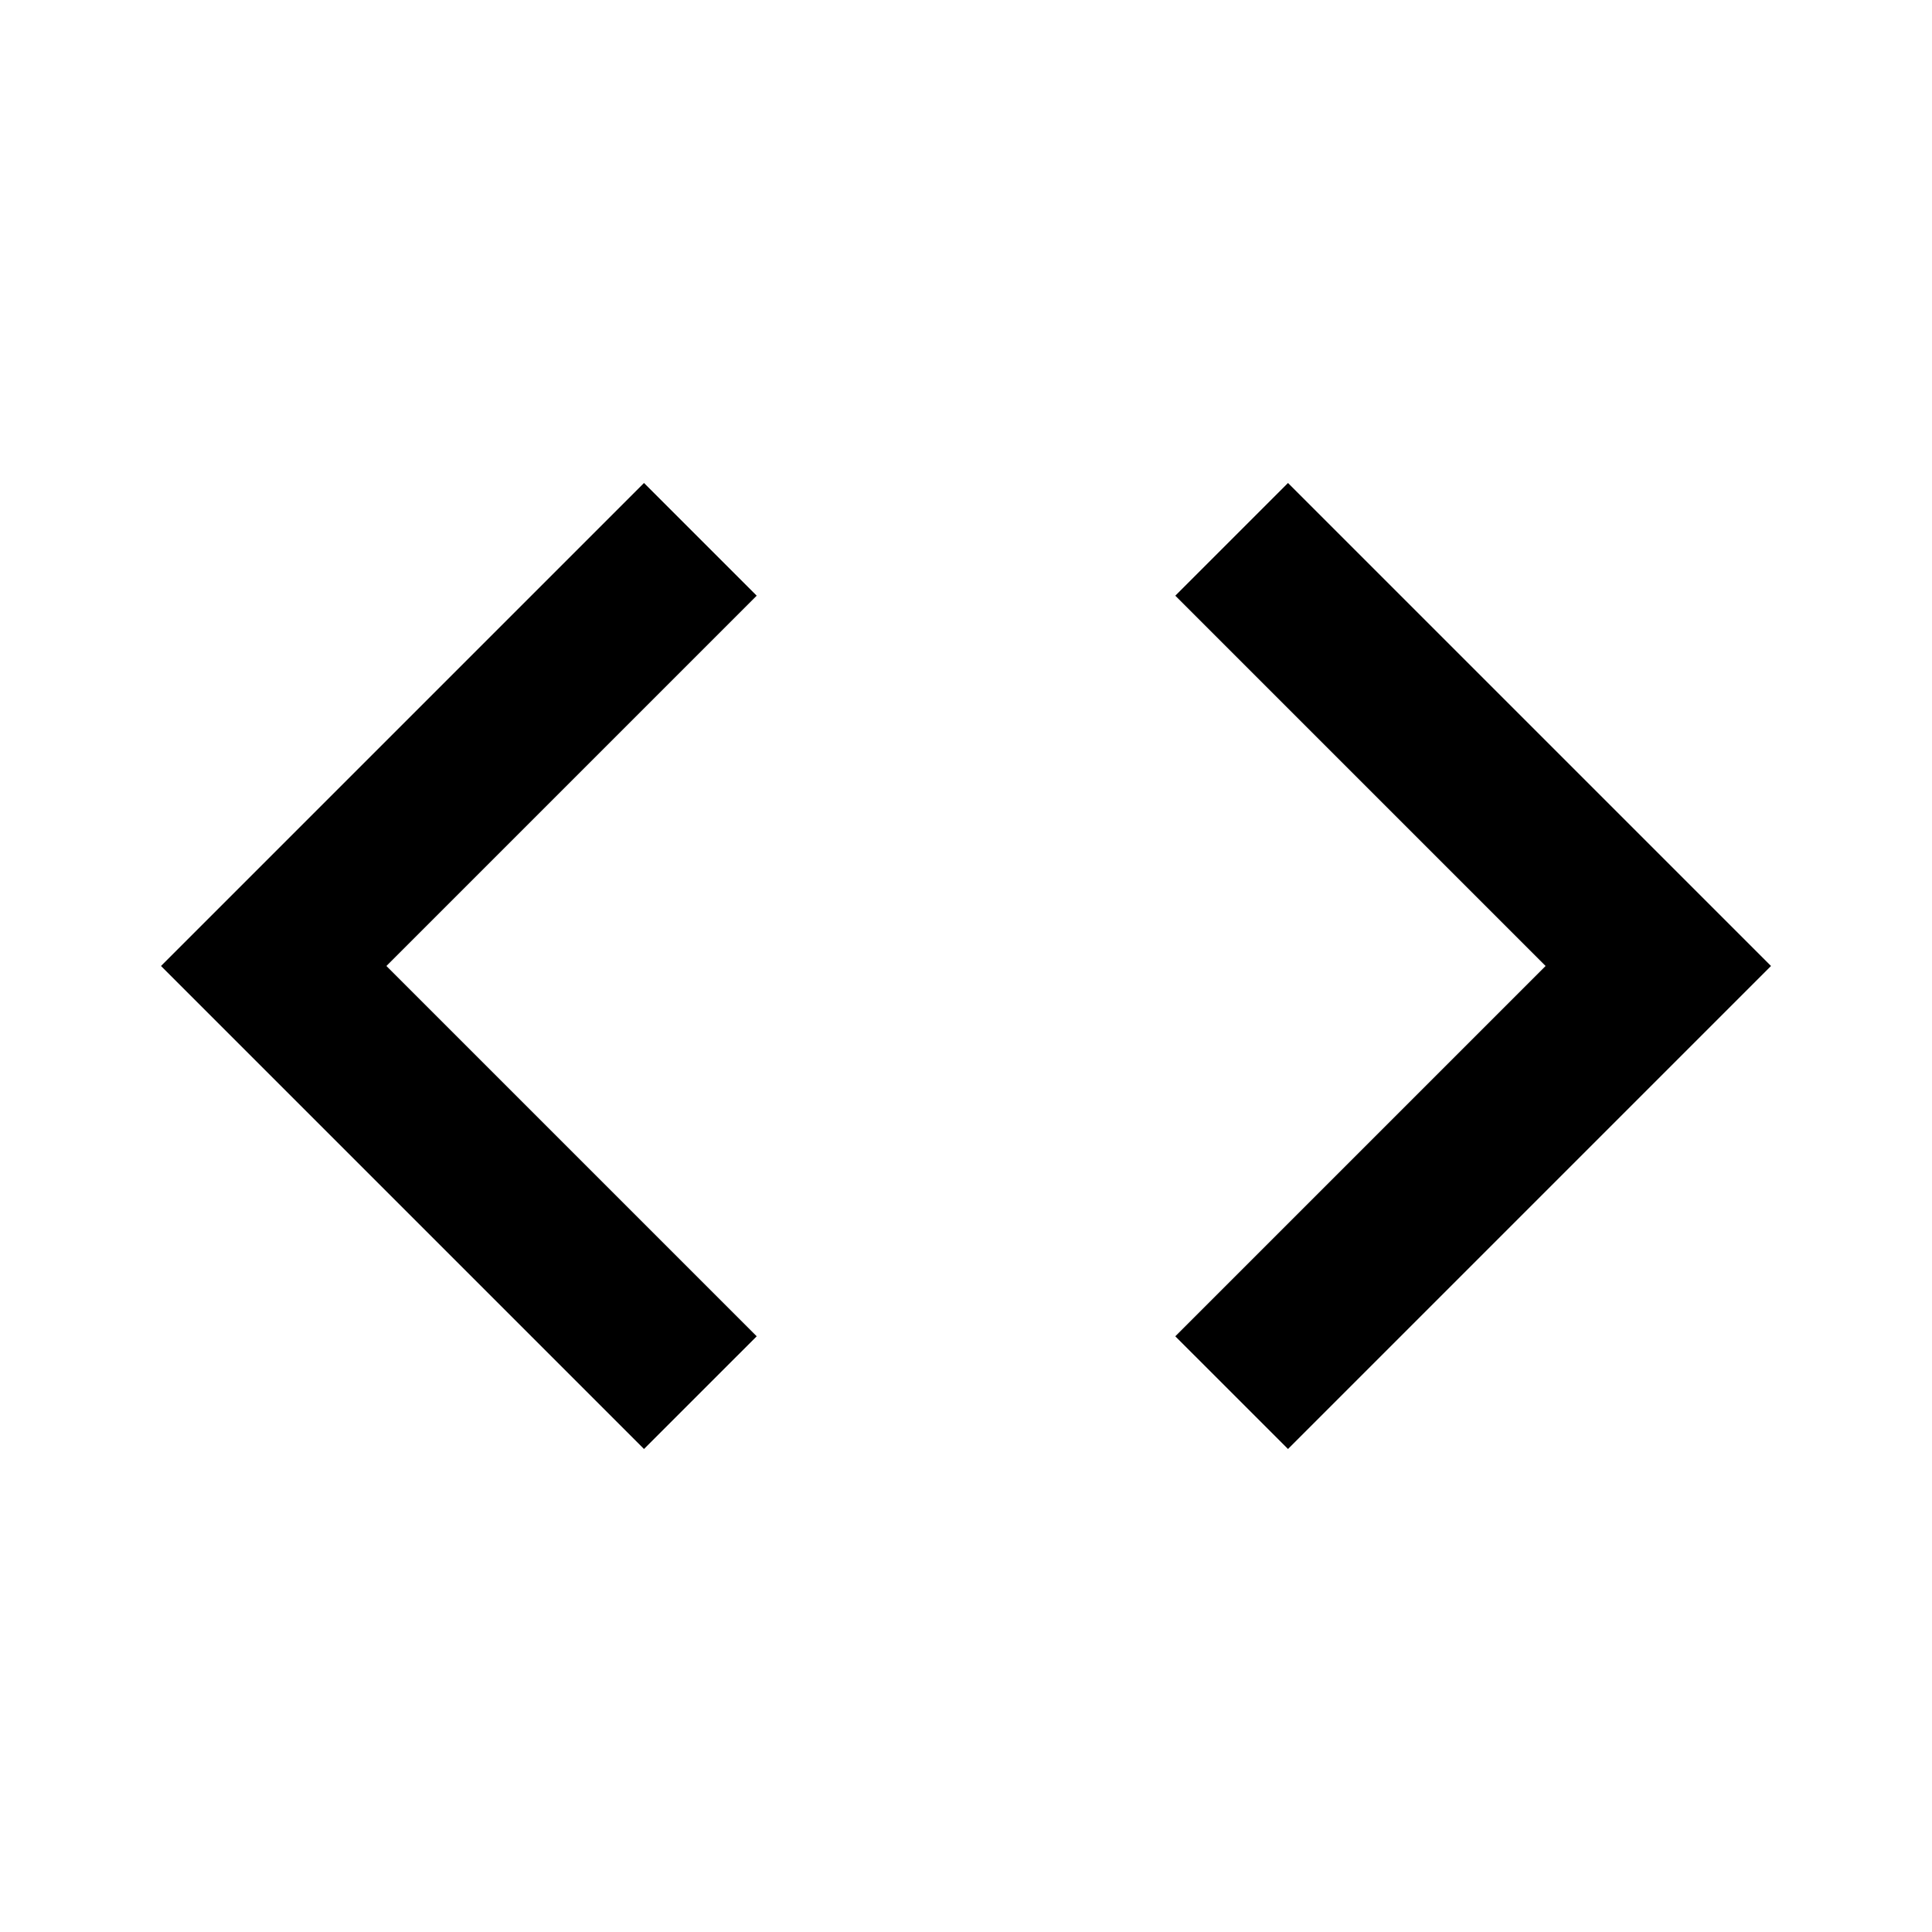
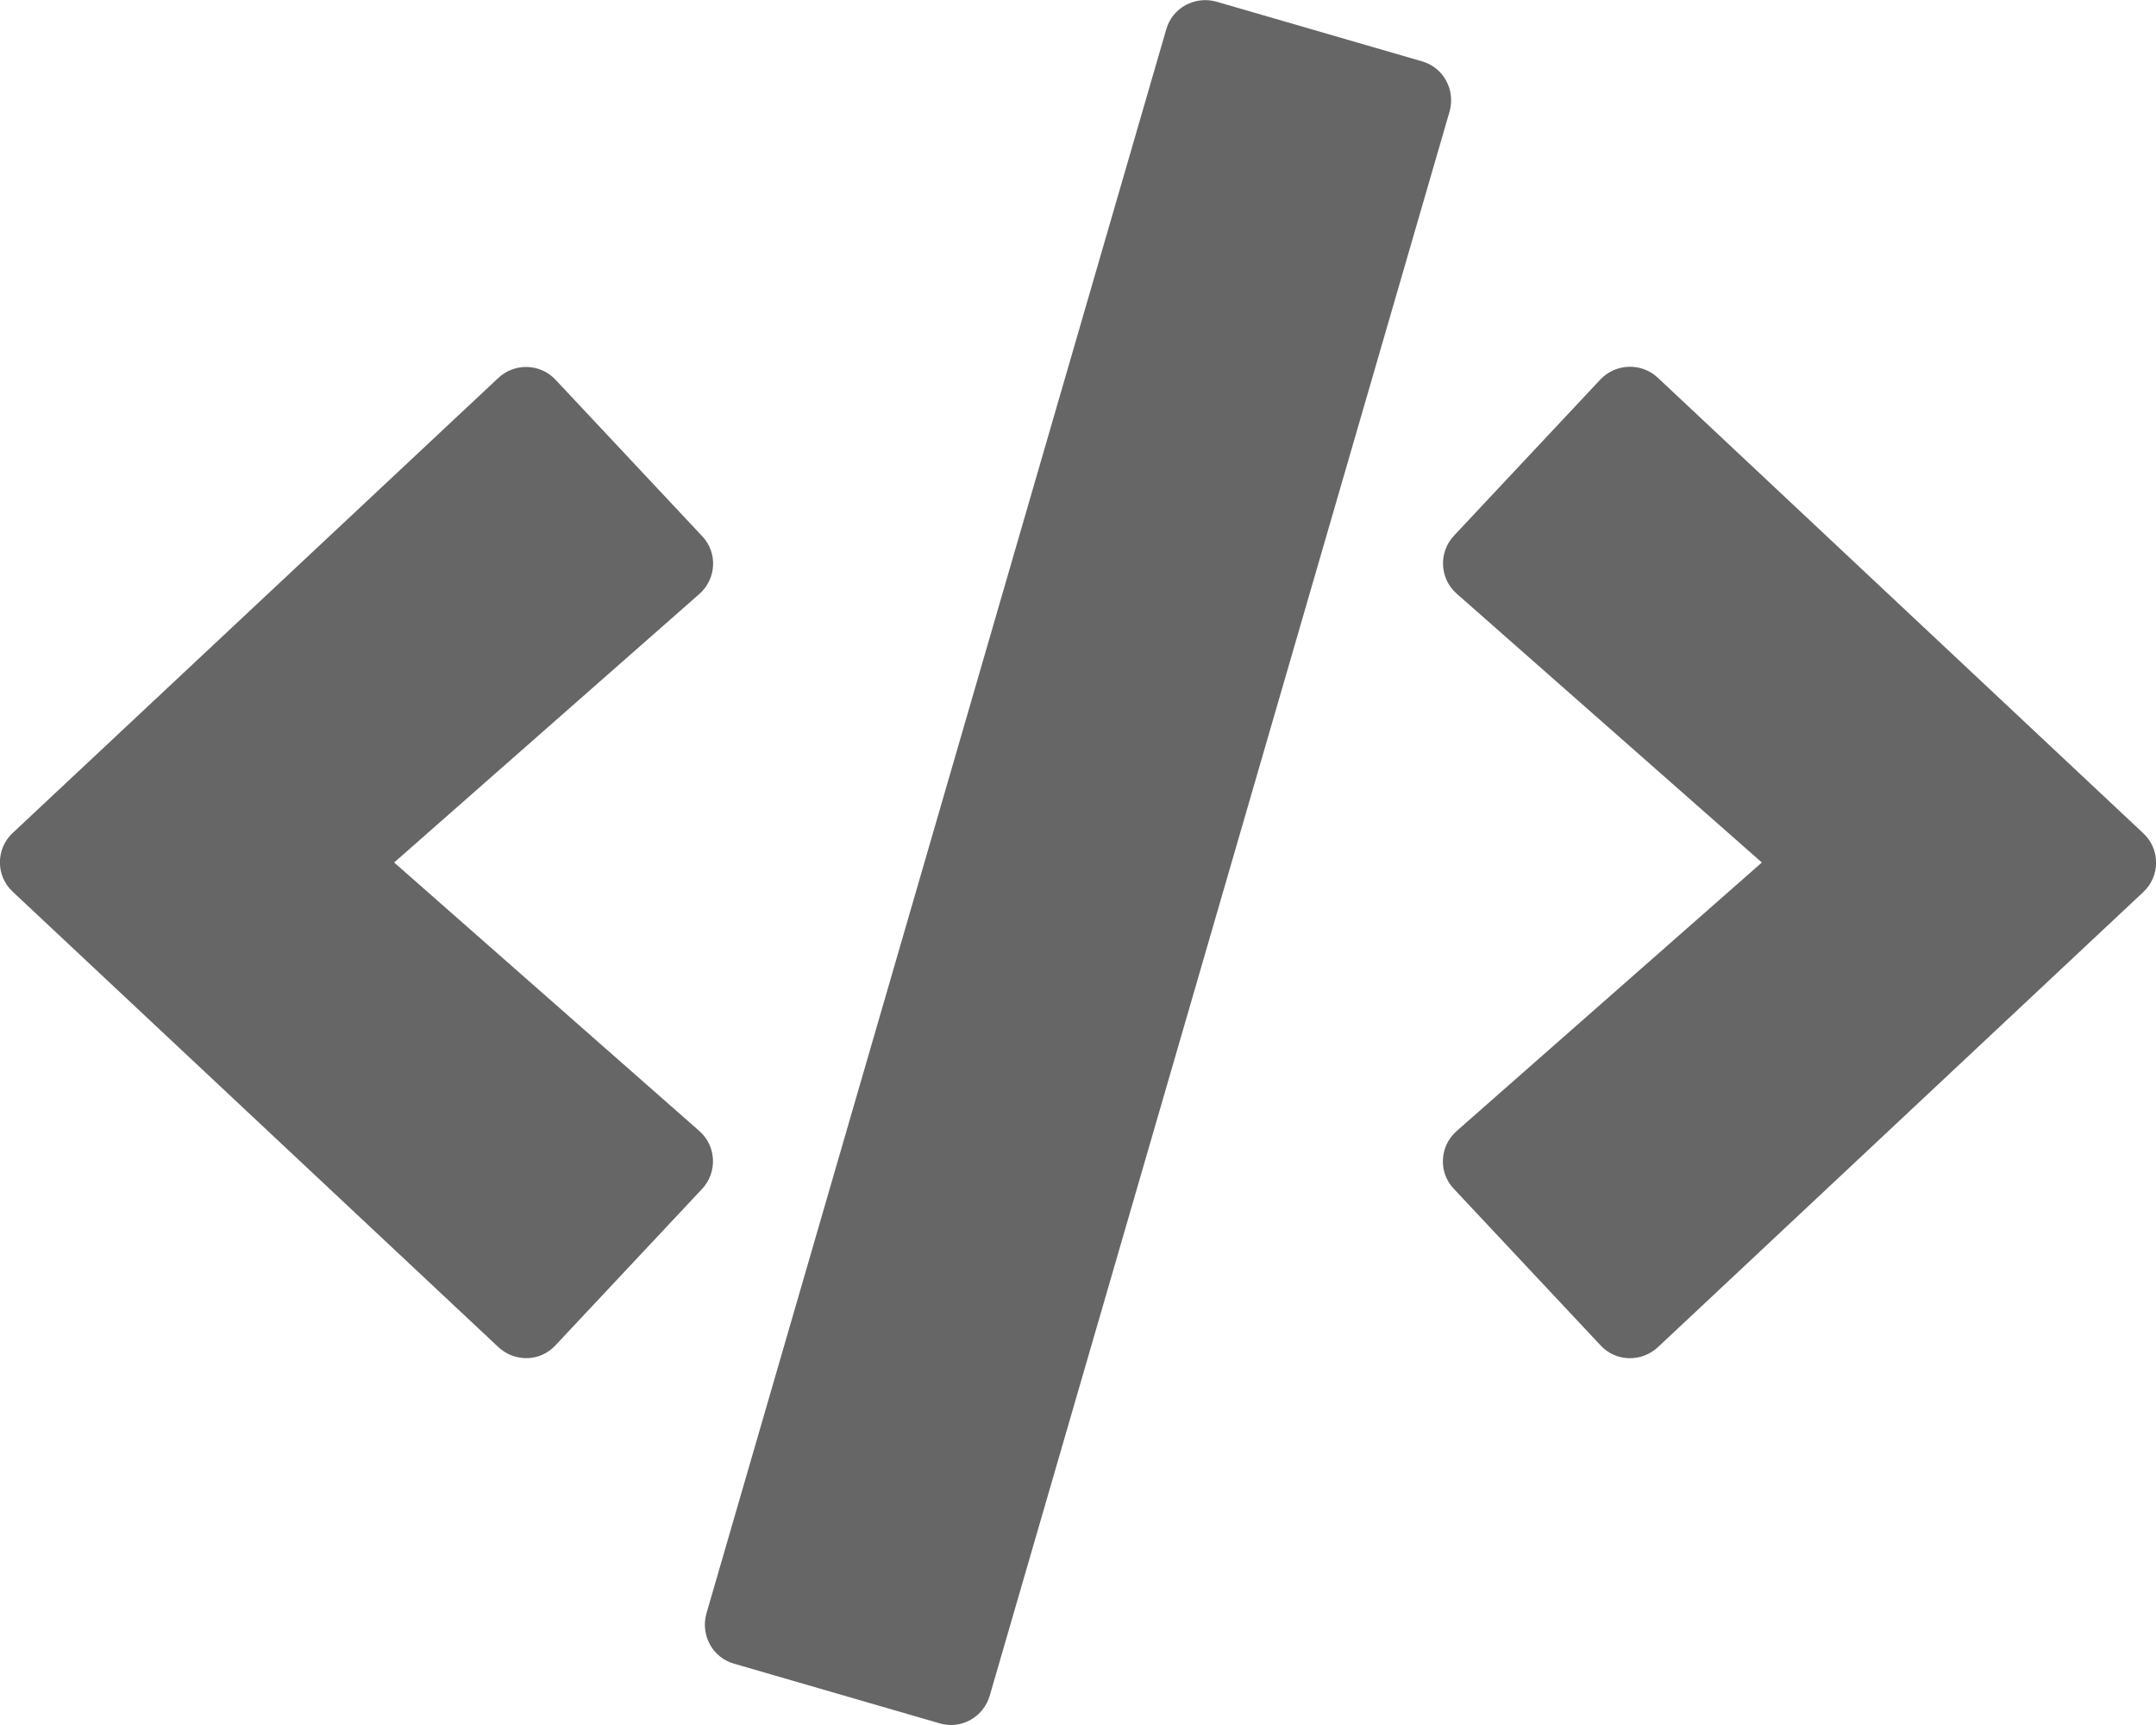
- <svg xmlns="http://www.w3.org/2000/svg" viewBox="0 0 24 24">
-   <path d="M0 0h24v24H0V0z" fill="none" />
-   <path d="M9.4 16.6L4.8 12l4.6-4.6L8 6l-6 6 6 6 1.4-1.4zm5.2 0l4.6-4.6-4.6-4.6L16 6l6 6-6 6-1.4-1.4z" />
+ <svg xmlns="http://www.w3.org/2000/svg" version="1.1" id="レイヤー_1" focusable="false" x="0px" y="0px" viewBox="0 0 640 512" style="enable-background:new 0 0 640 512;" xml:space="preserve">
+   <style type="text/css">
+ 	.st0{fill:#666666;}
+ </style>
+   <path class="st0" d="M278.9,511.5l-61-17.7c-6.4-1.8-10-8.5-8.2-14.9L346.2,8.7c1.8-6.4,8.5-10,14.9-8.2l61,17.7  c6.4,1.8,10,8.5,8.2,14.9L293.8,503.3C291.9,509.7,285.3,513.4,278.9,511.5z M164.9,399.3l43.5-46.4c4.6-4.9,4.3-12.7-0.8-17.2  L117,256l90.6-79.7c5.1-4.5,5.5-12.3,0.8-17.2l-43.5-46.4c-4.5-4.8-12.1-5.1-17-0.5L3.8,247.2c-5.1,4.7-5.1,12.8,0,17.5l144.1,135.1  C152.8,404.4,160.4,404.2,164.9,399.3L164.9,399.3z M492.1,399.9l144.1-135.1c5.1-4.7,5.1-12.8,0-17.5L492.1,112.1  c-4.8-4.5-12.4-4.3-17,0.5L431.6,159c-4.6,4.9-4.3,12.7,0.8,17.2L523,256l-90.6,79.7c-5.1,4.5-5.5,12.3-0.8,17.2l43.5,46.4  C479.6,404.2,487.2,404.4,492.1,399.9L492.1,399.9z" />
</svg>
